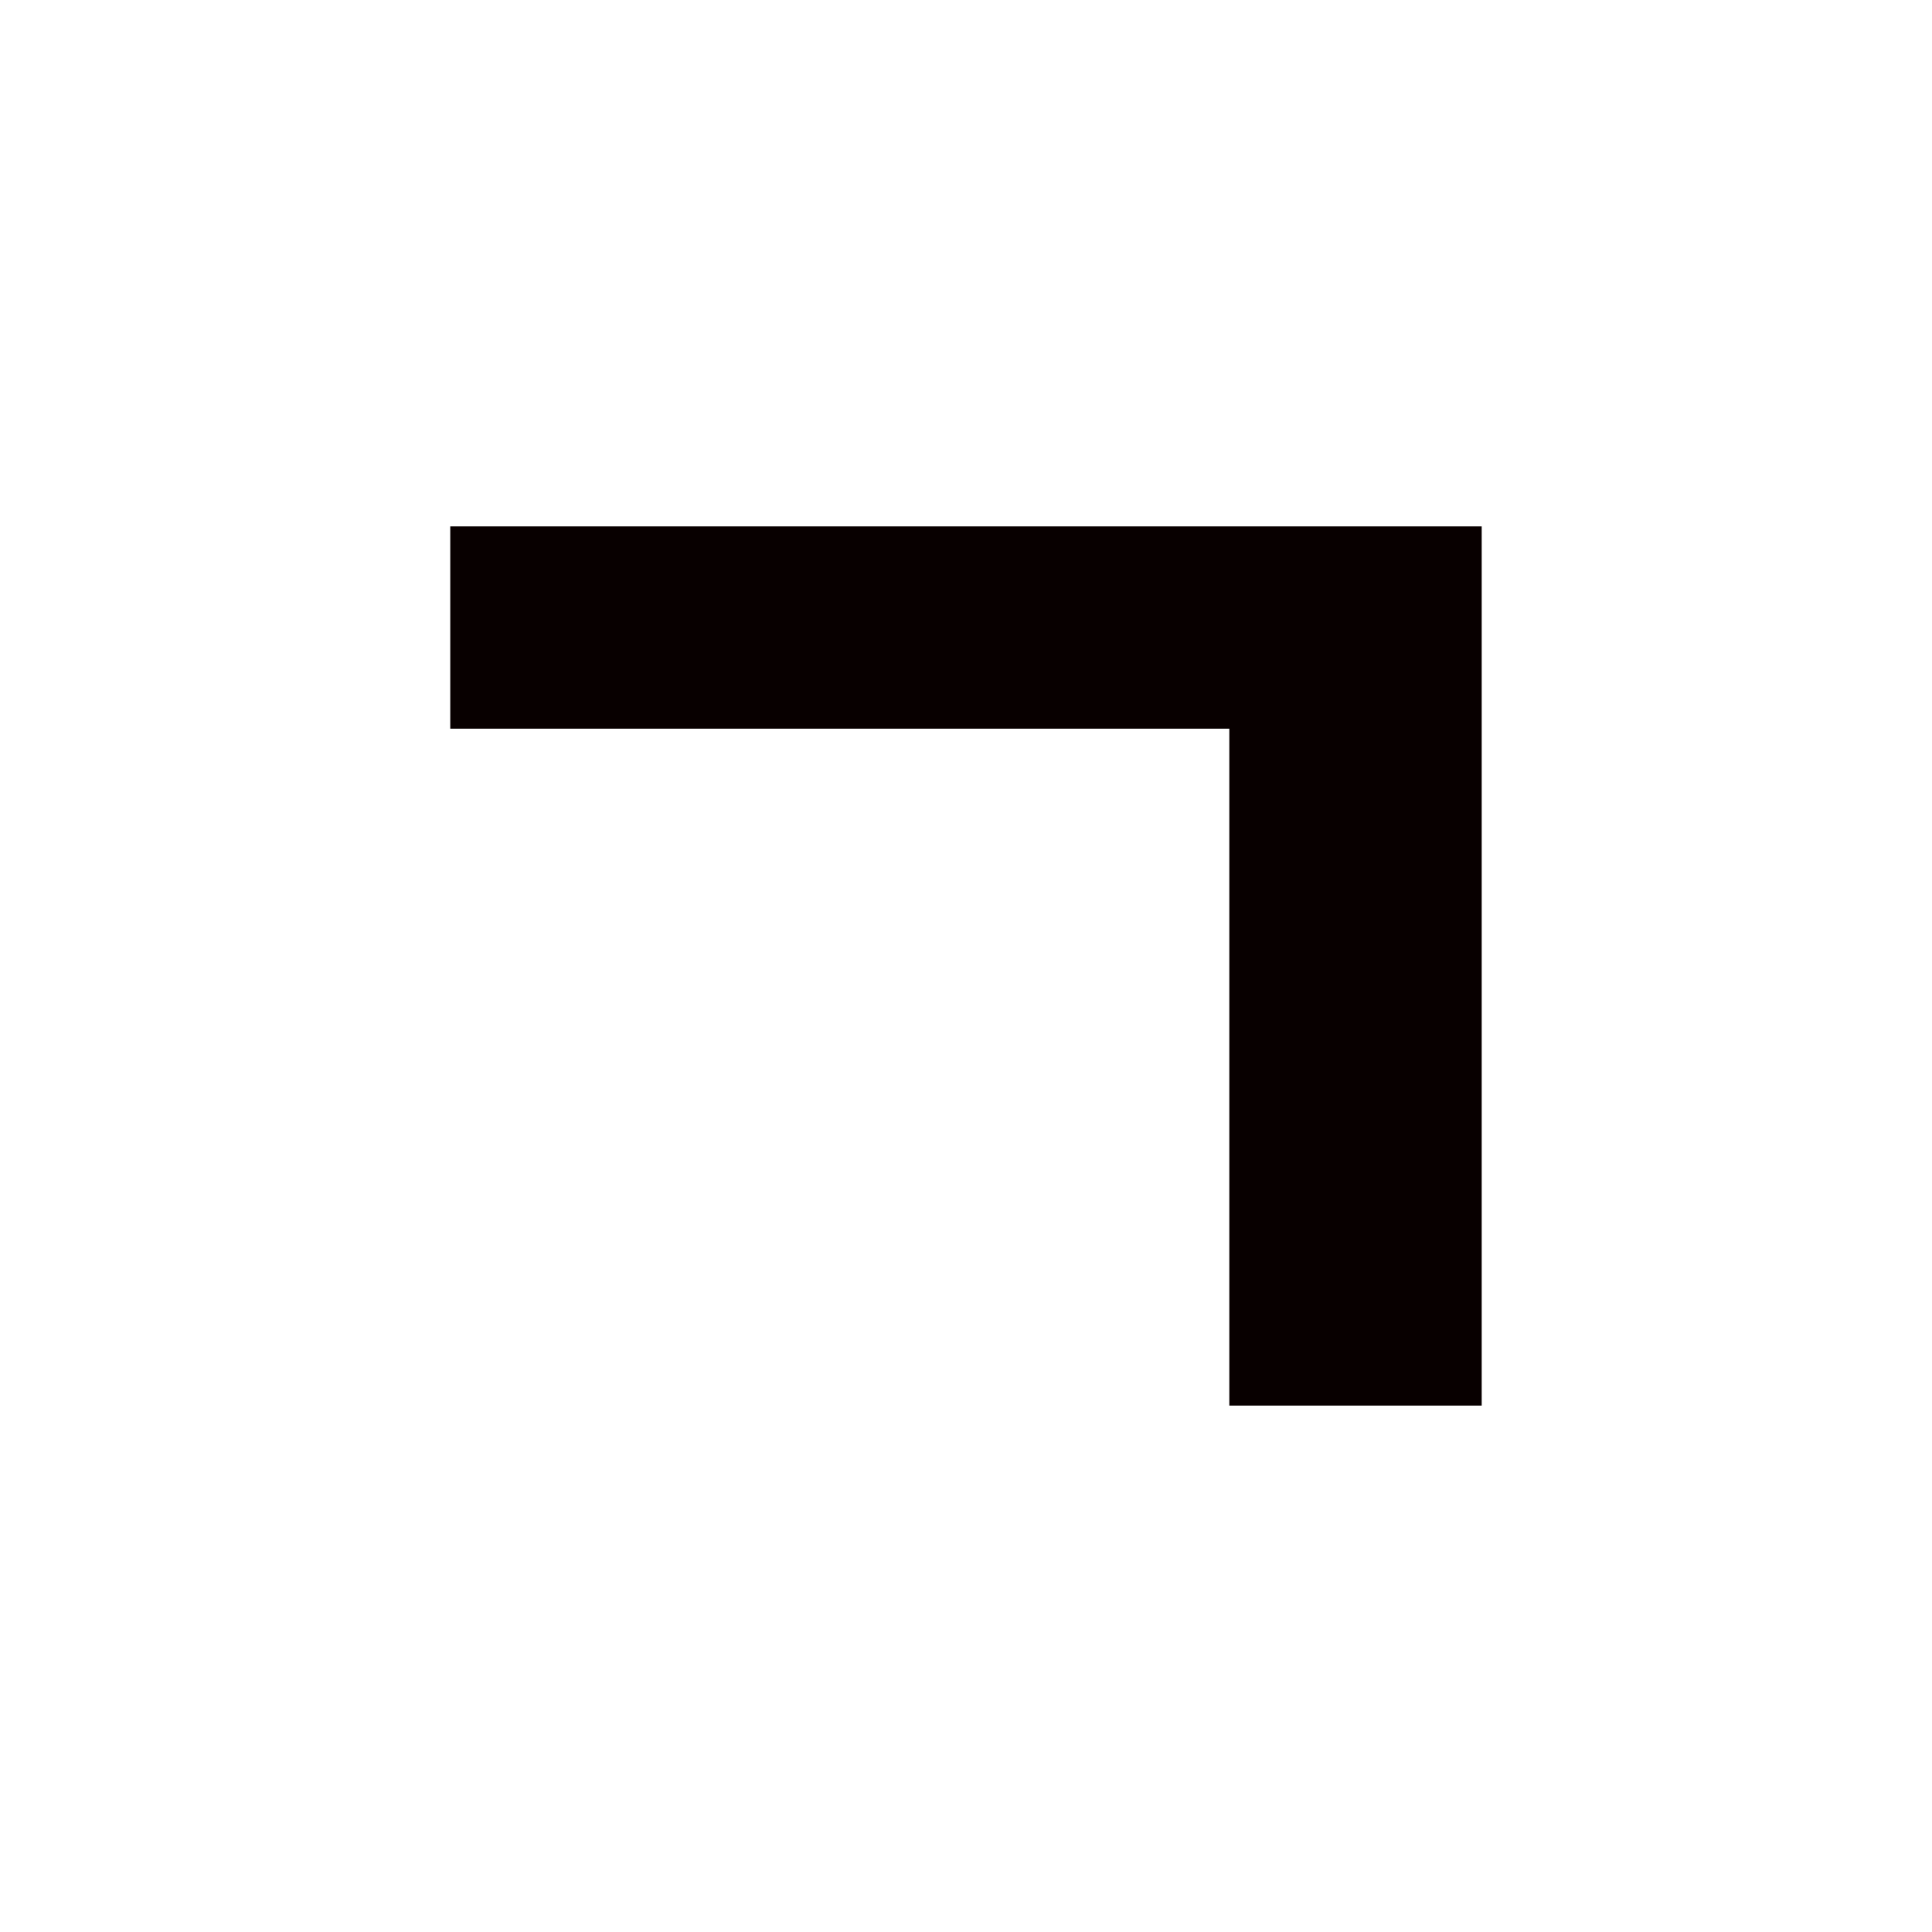
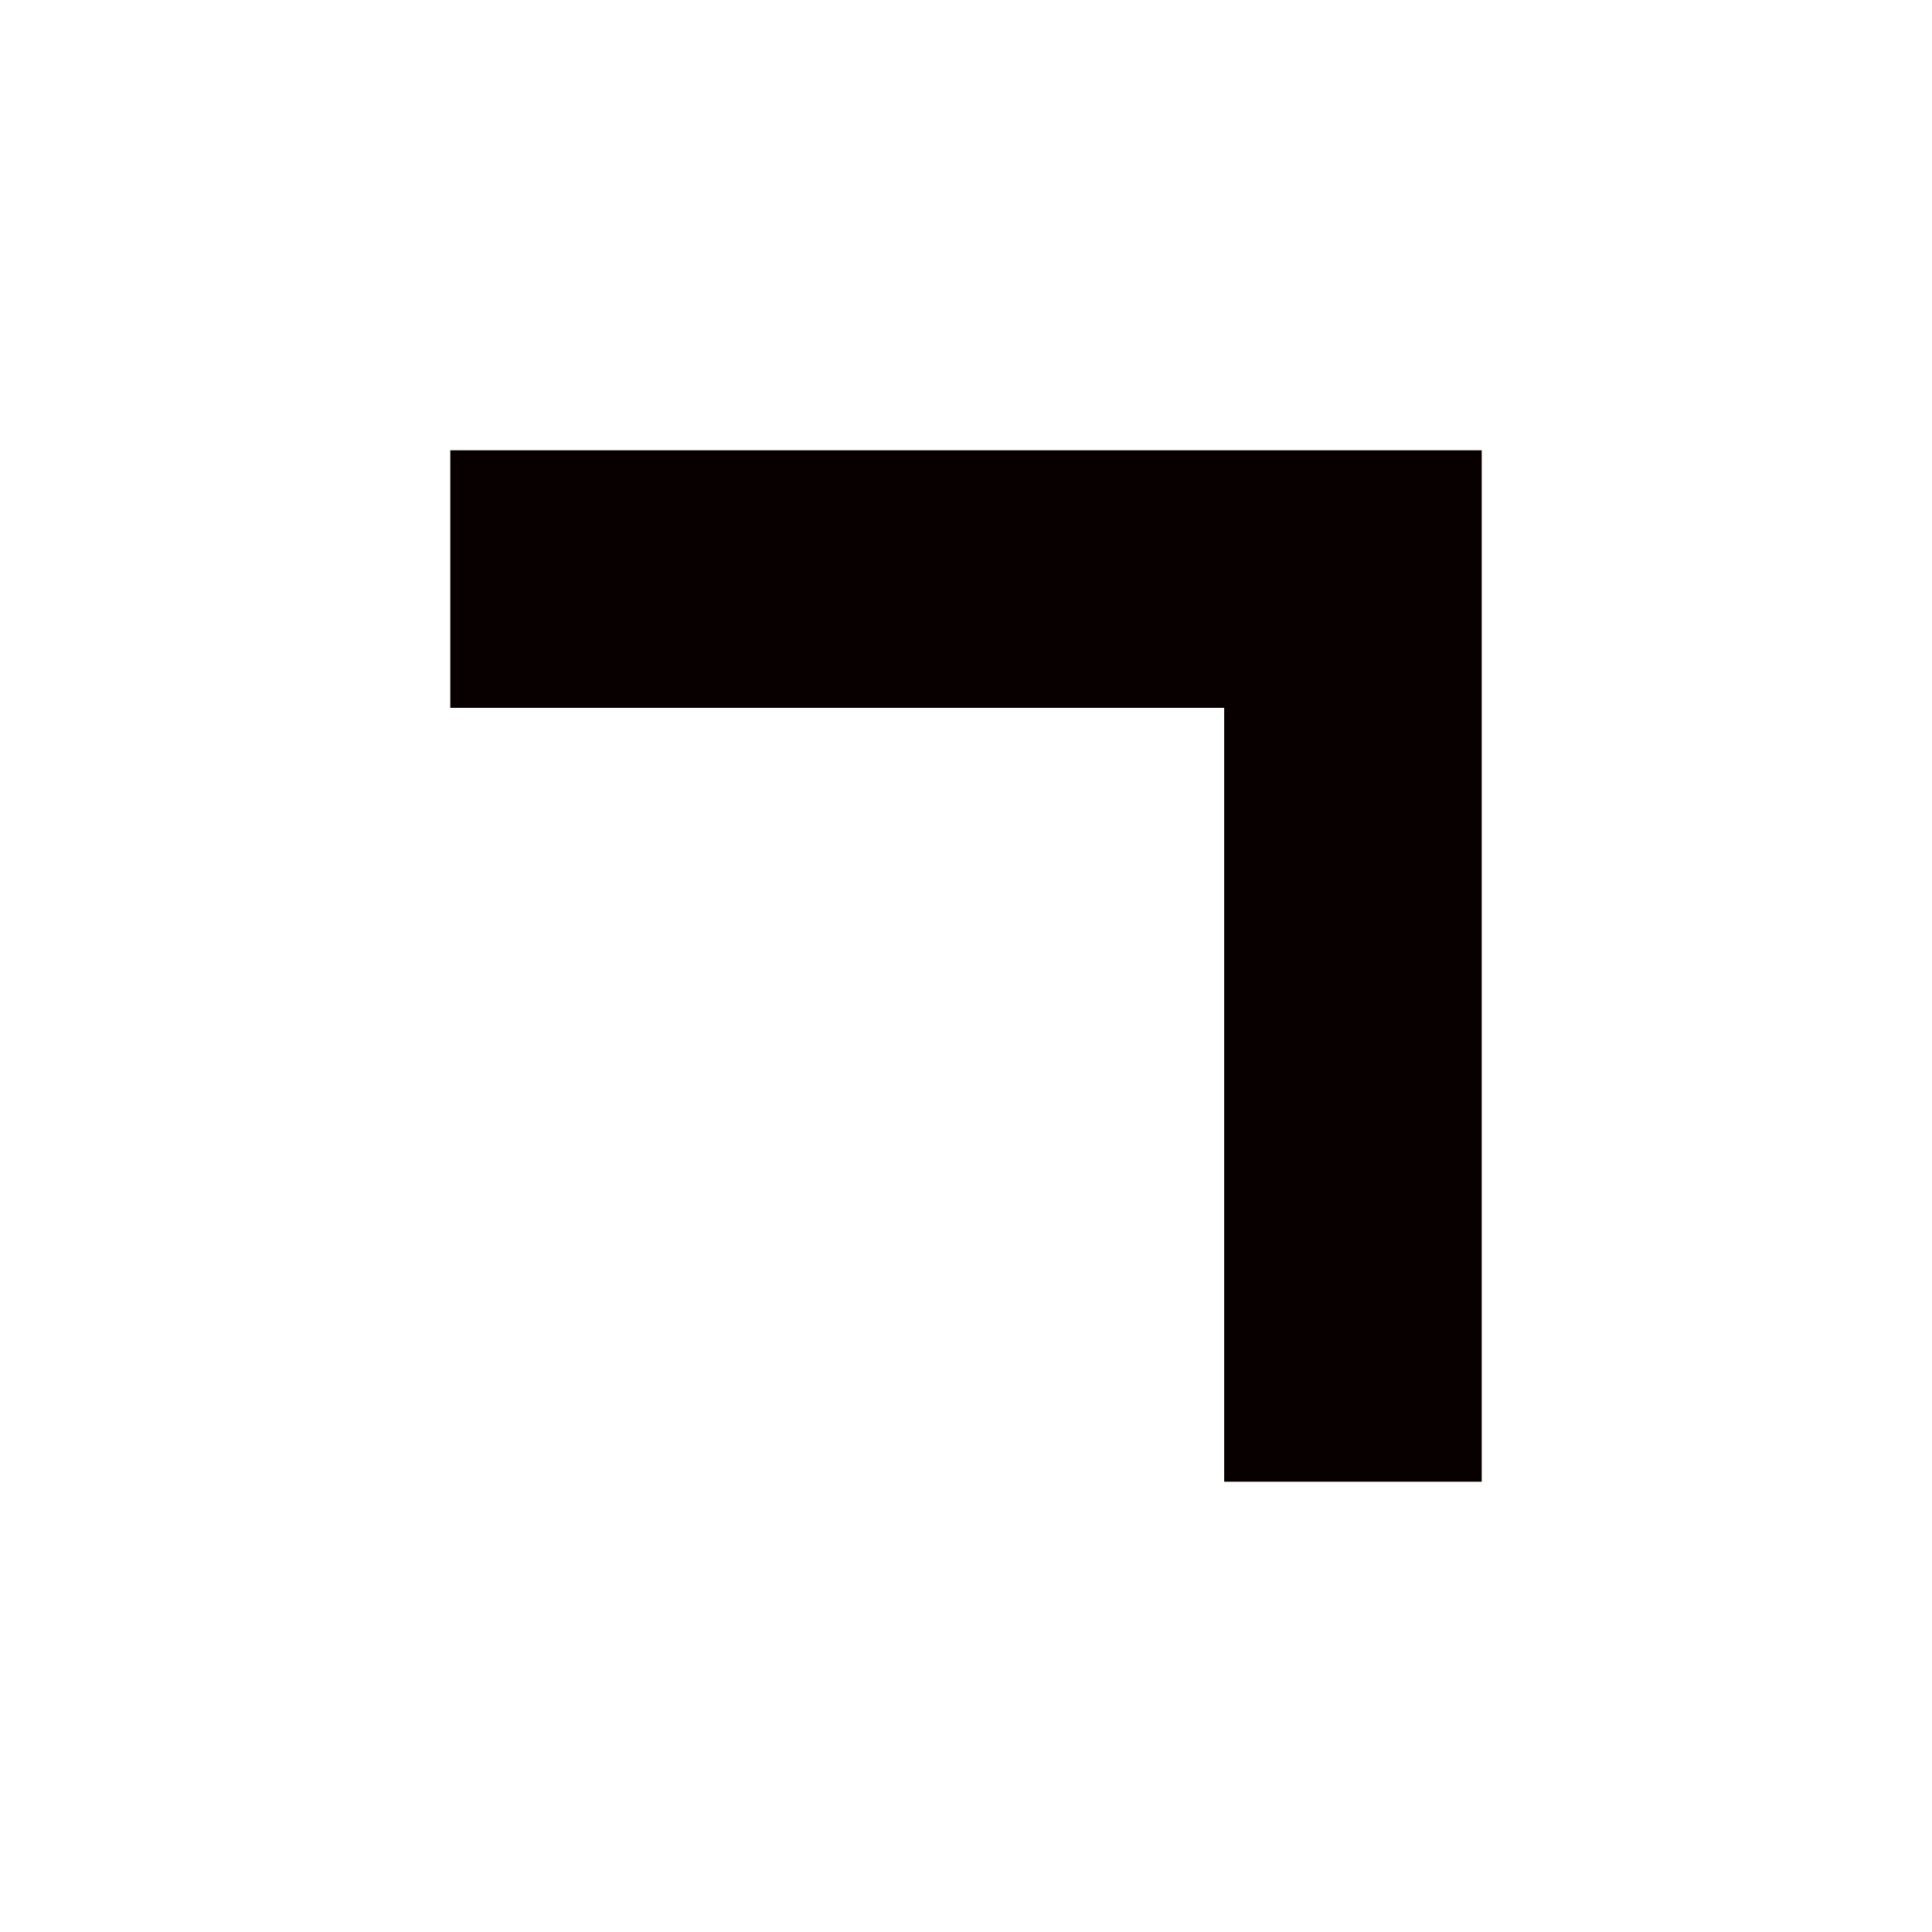
<svg xmlns="http://www.w3.org/2000/svg" viewBox="0 0 100 100">
-   <g transform="translate(719.5784 1298.728)">
-     <path d="M-696.272-1271.482h53.386v45.507h-13.063v-35.037h-40.324v-10.47Z" style="fill: #080000;" />
+   <g transform="translate(719.5784 1294.789)">
+     <polygon points="-696.271 -1271.482 -696.271 -1258.151 -656.216 -1258.151 -656.216 -1218.096 -642.885 -1218.096 -642.885 -1271.482 -696.271 -1271.482" style="fill: #080000;" />
  </g>
</svg>
